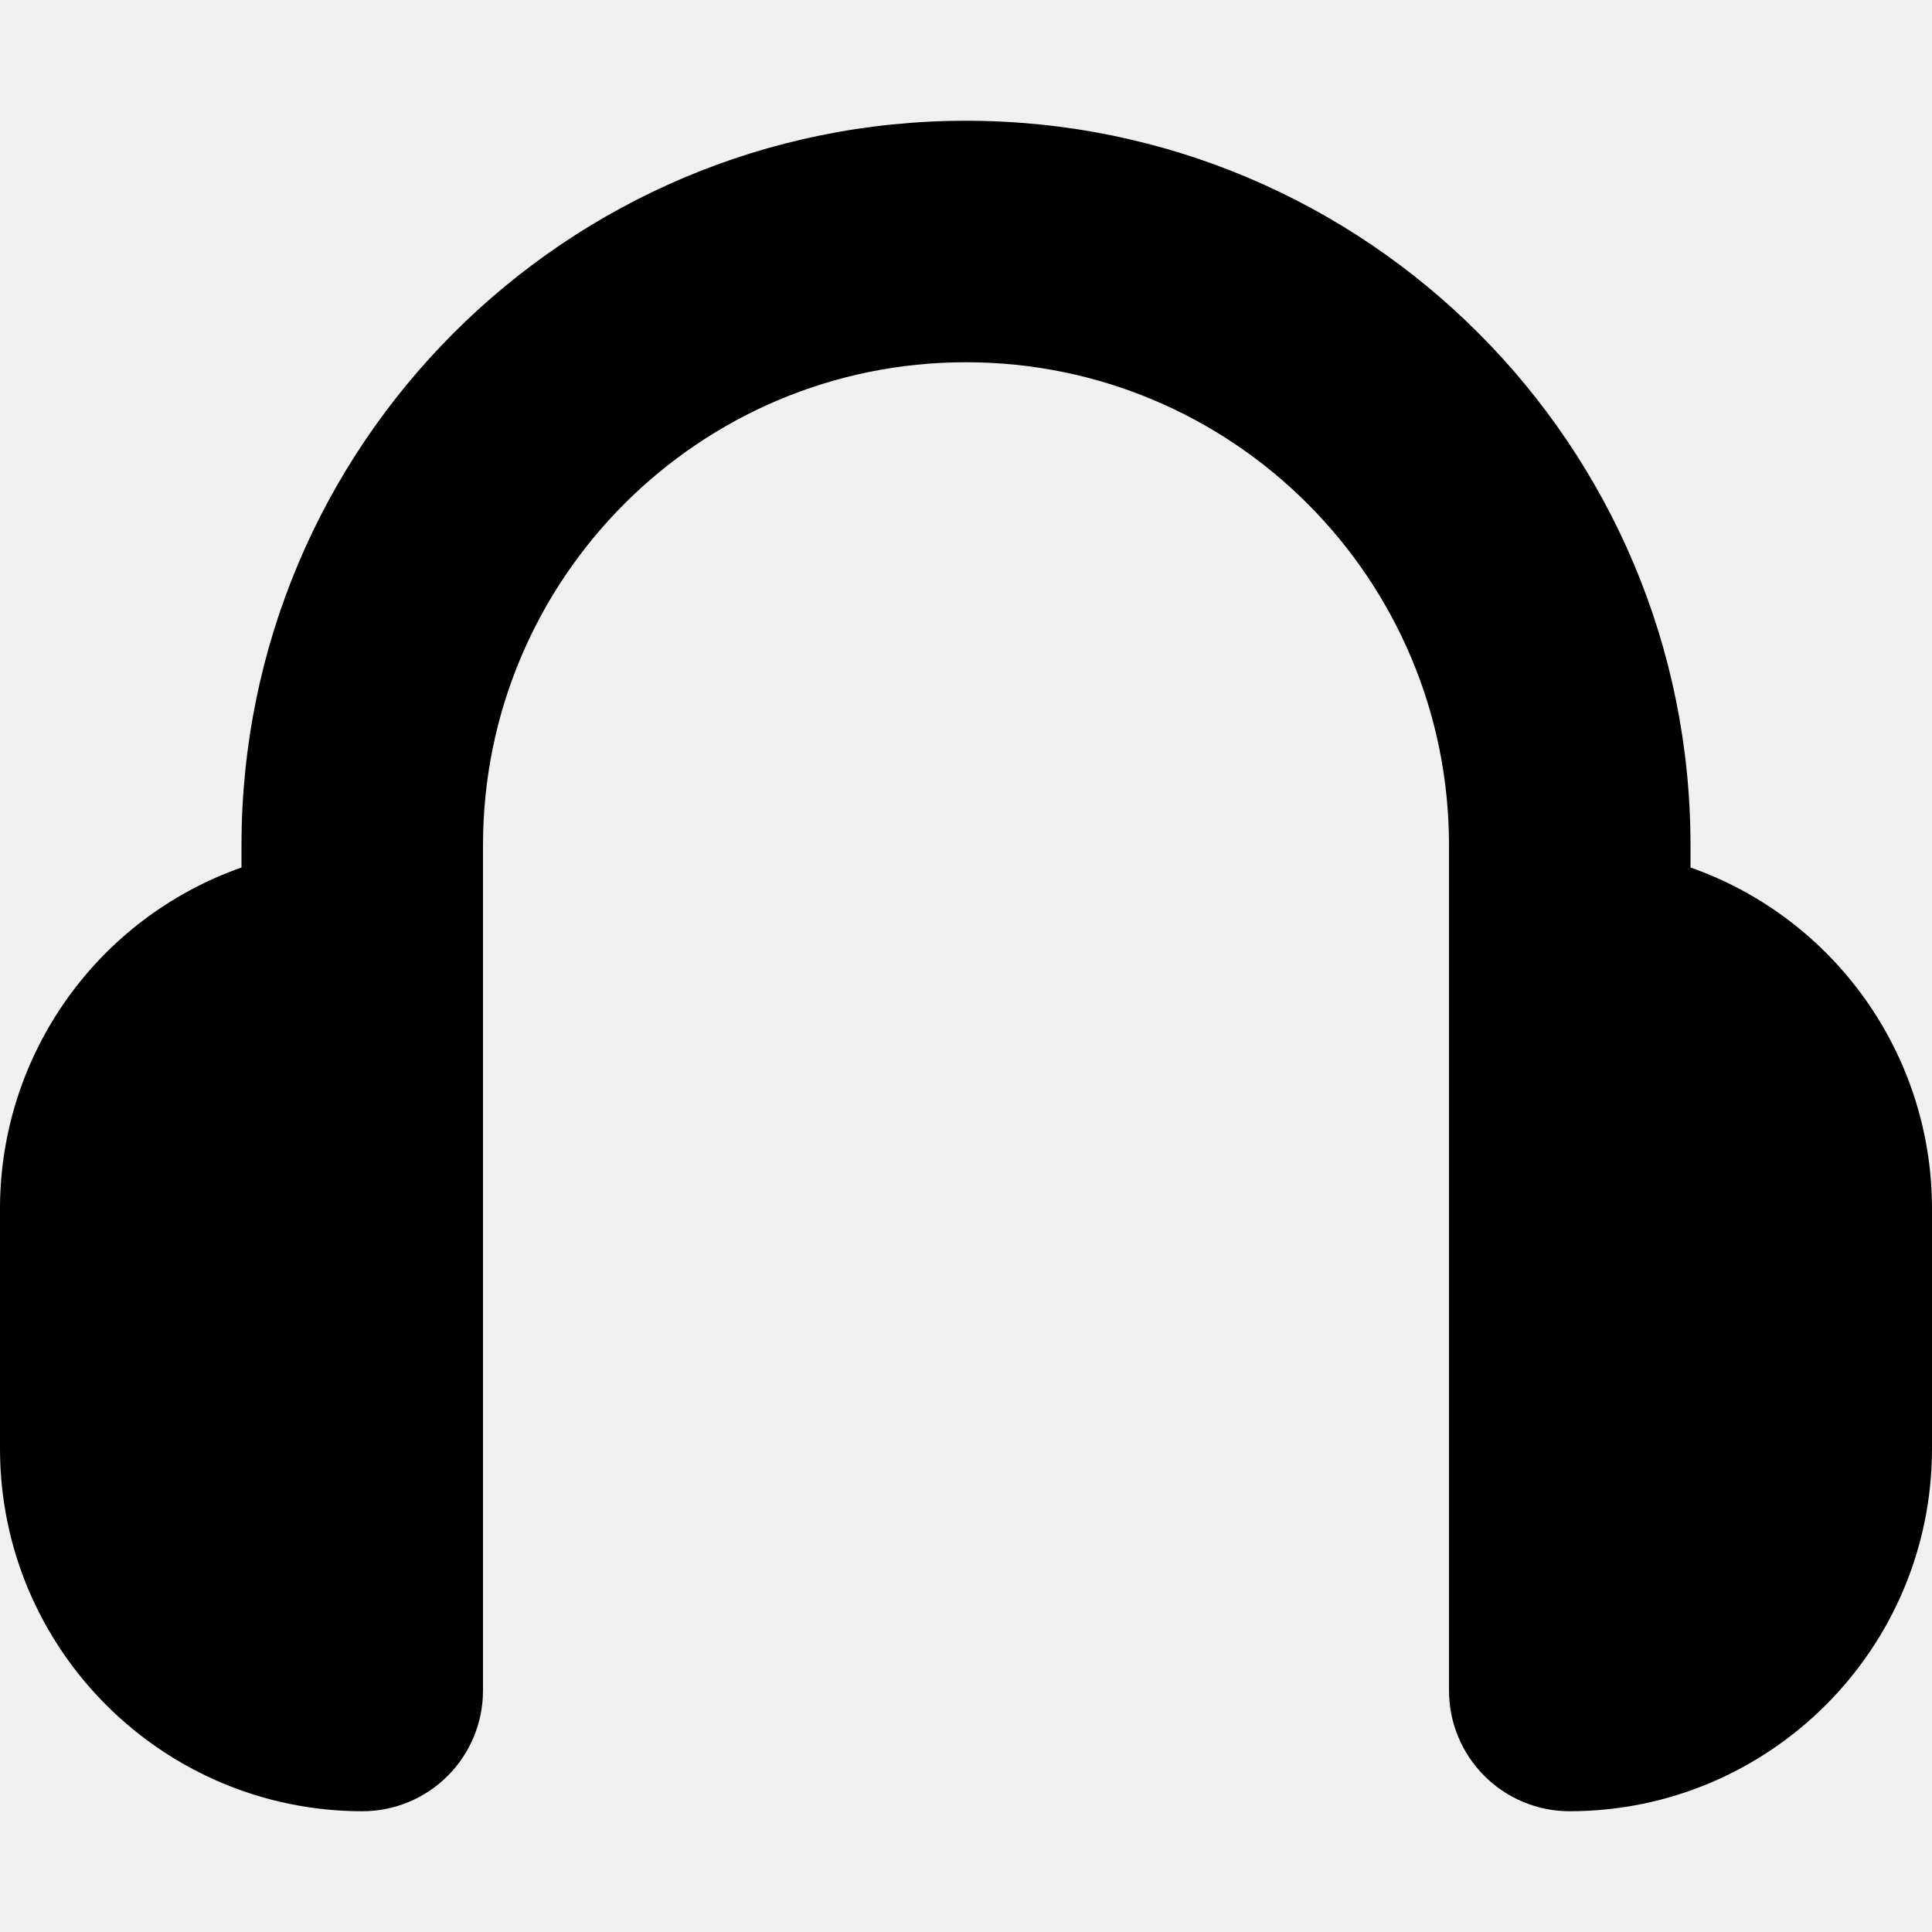
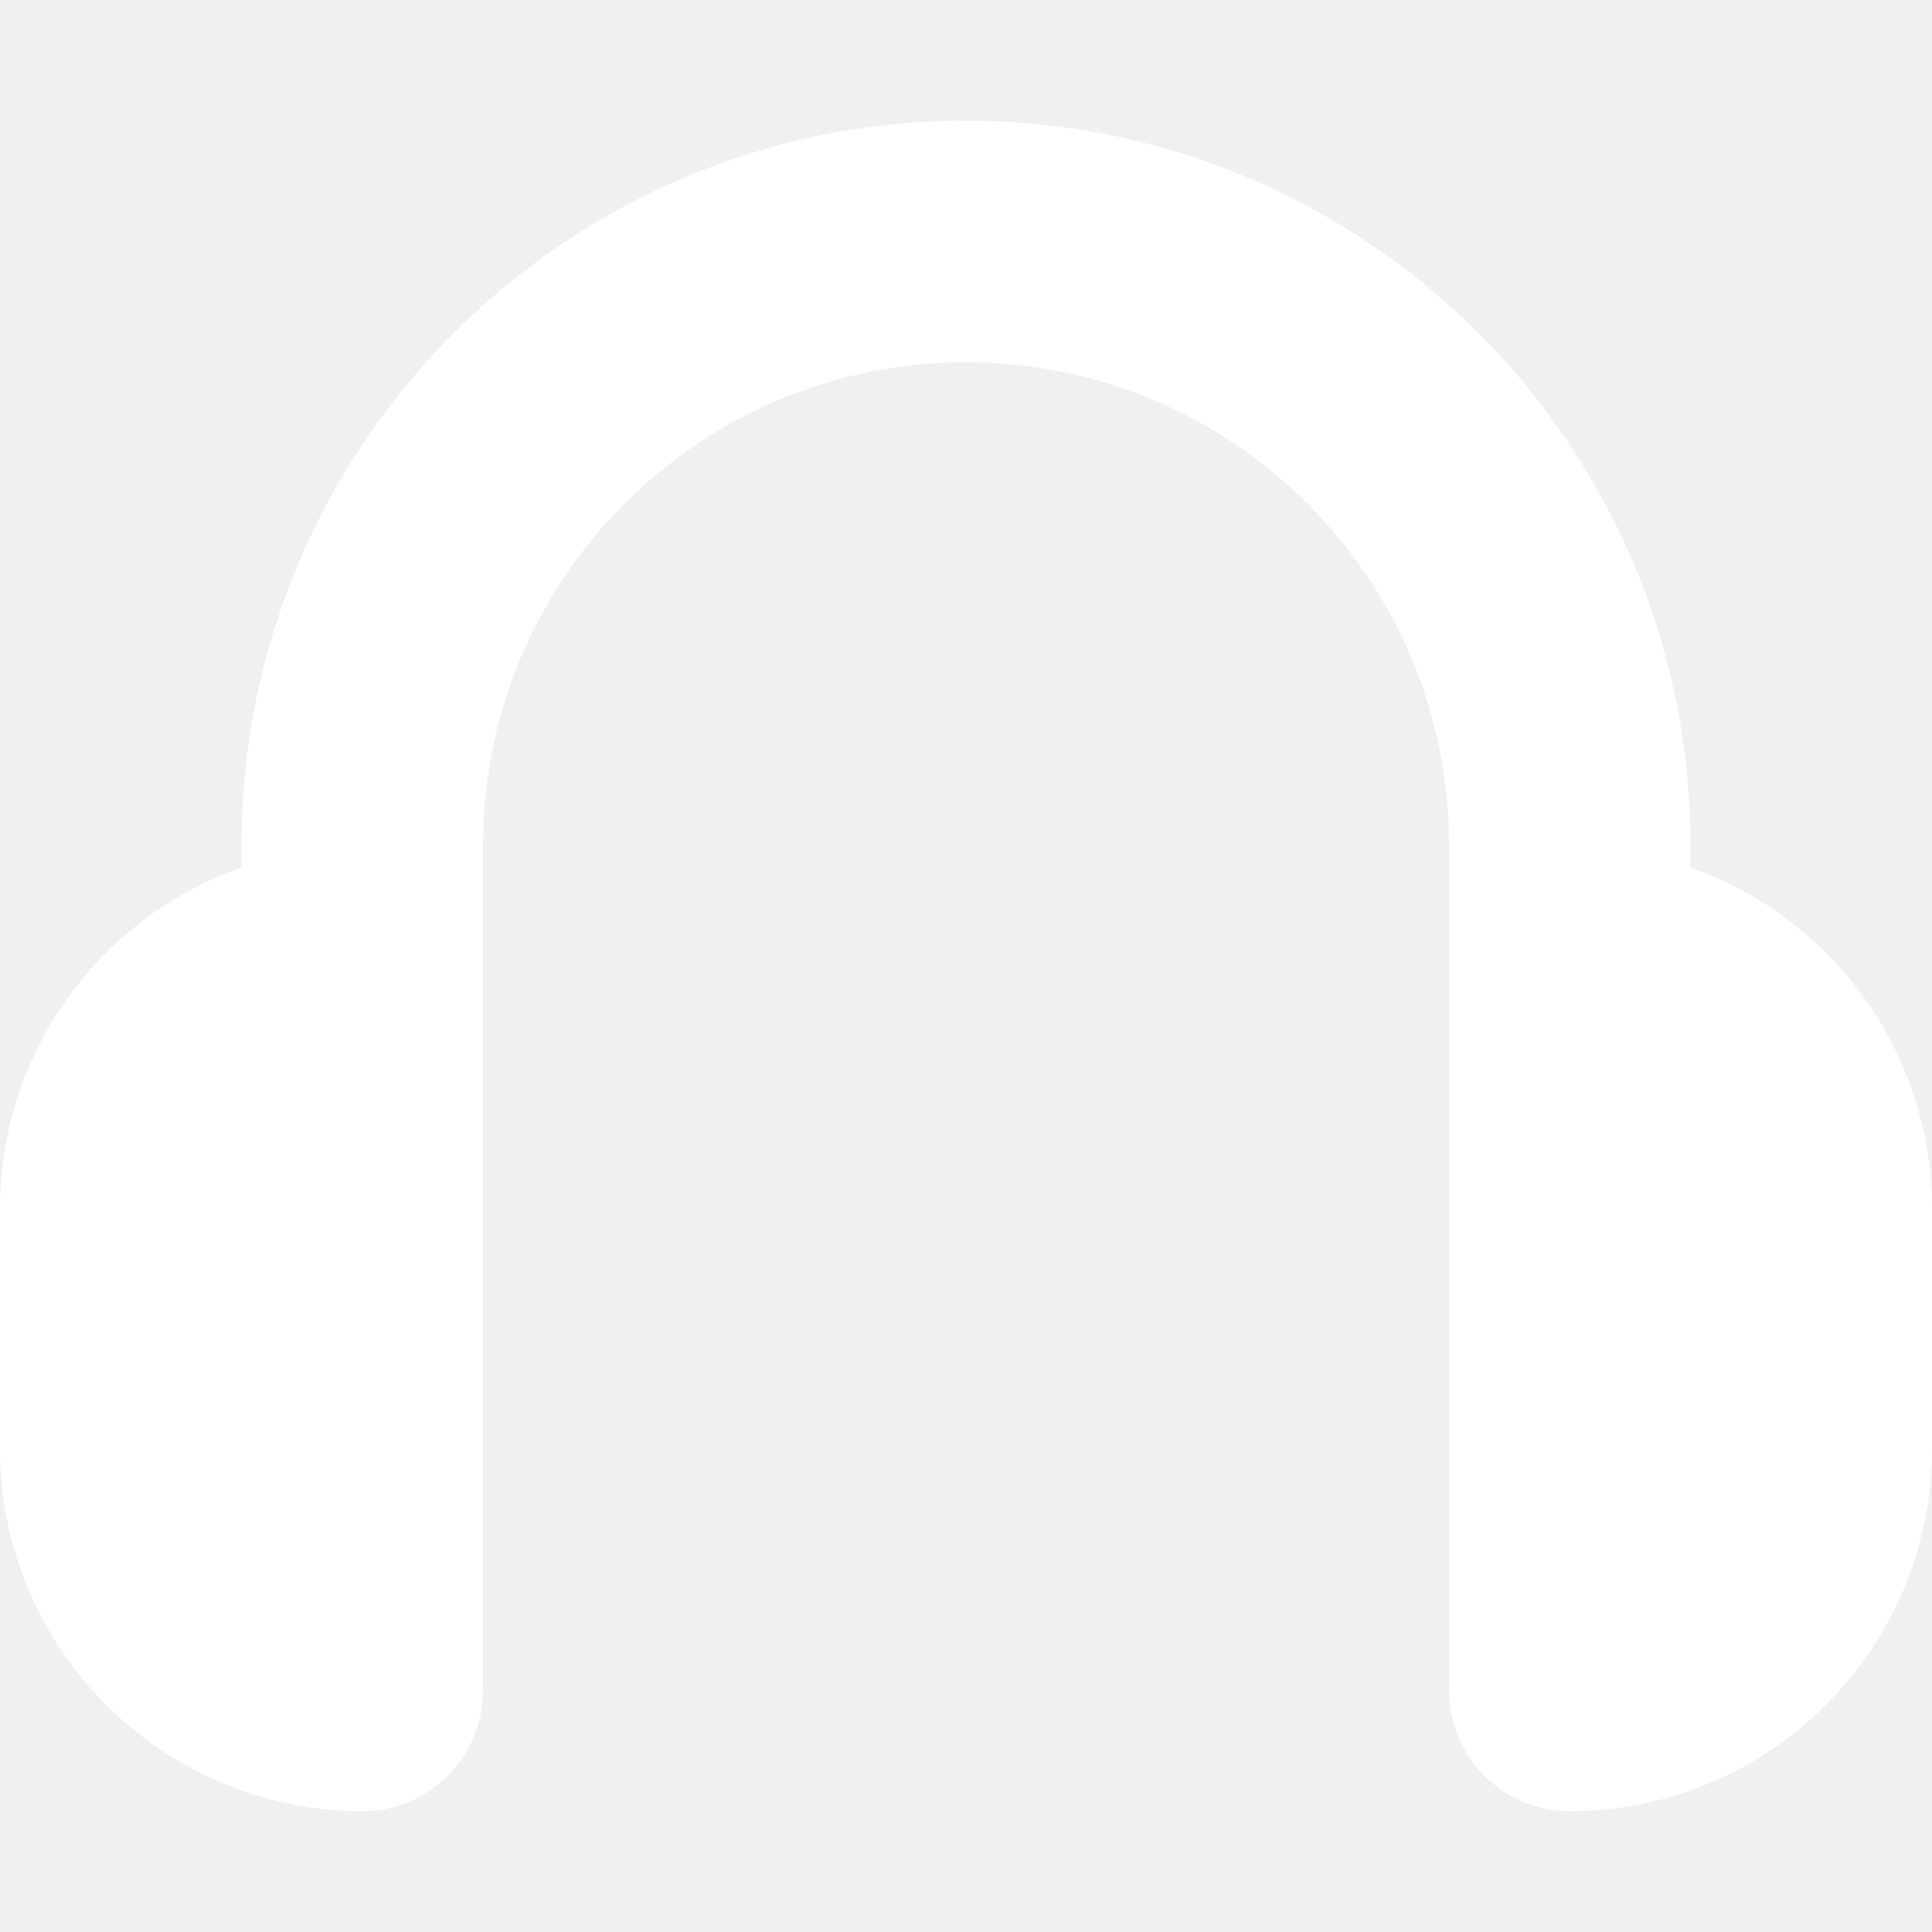
- <svg xmlns="http://www.w3.org/2000/svg" viewBox="0 0 96 96">
-   <path d="M84,43.105V42a36,36,0,0,0-72,0v1.105A17.971,17.971,0,0,0,0,60V72A18.02,18.02,0,0,0,18,90a5.997,5.997,0,0,0,6-6V42a24,24,0,0,1,48,0V84a5.997,5.997,0,0,0,6,6A18.02,18.02,0,0,0,96,72V60A17.971,17.971,0,0,0,84,43.105Z" />
+ <svg xmlns="http://www.w3.org/2000/svg" viewBox="0 0 96 96" version="1.1" id="svg1">
+   <defs id="defs1" />
+   <path d="M84,43.105V42a36,36,0,0,0-72,0v1.105A17.971,17.971,0,0,0,0,60V72A18.02,18.02,0,0,0,18,90a5.997,5.997,0,0,0,6-6V42a24,24,0,0,1,48,0V84a5.997,5.997,0,0,0,6,6A18.02,18.02,0,0,0,96,72V60A17.971,17.971,0,0,0,84,43.105Z" id="path1" style="fill:#ffffff" />
</svg>
